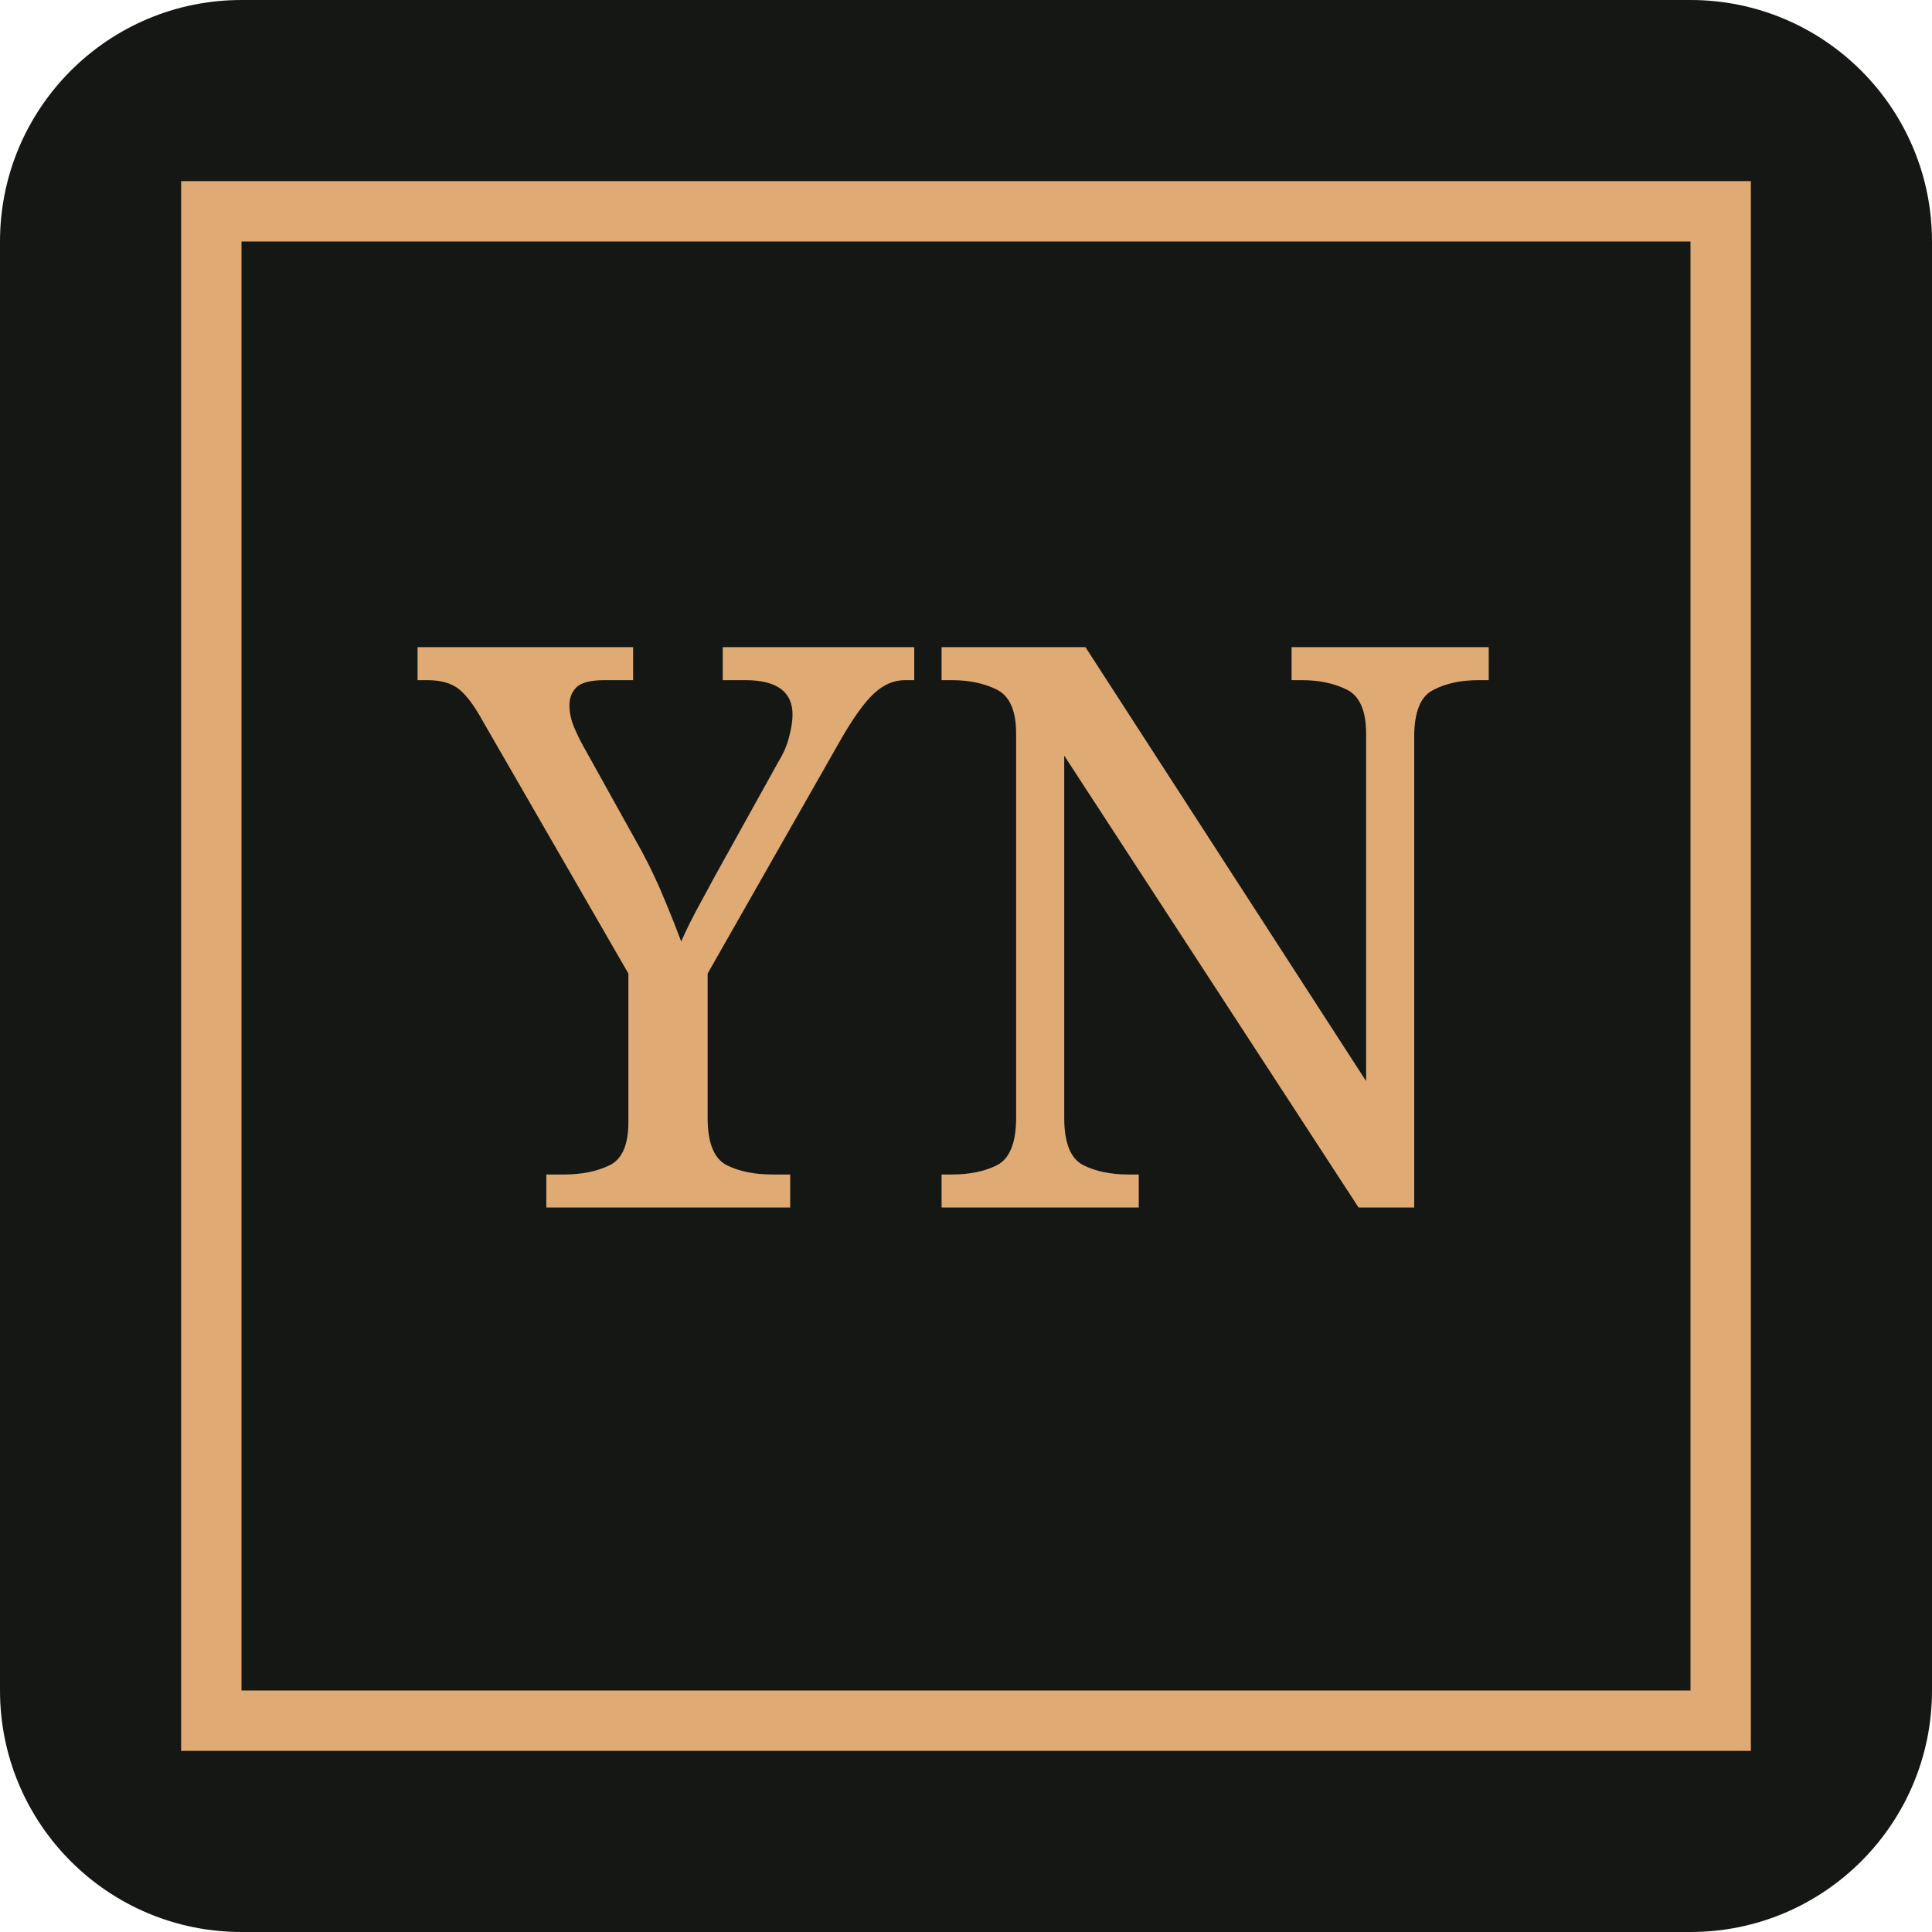
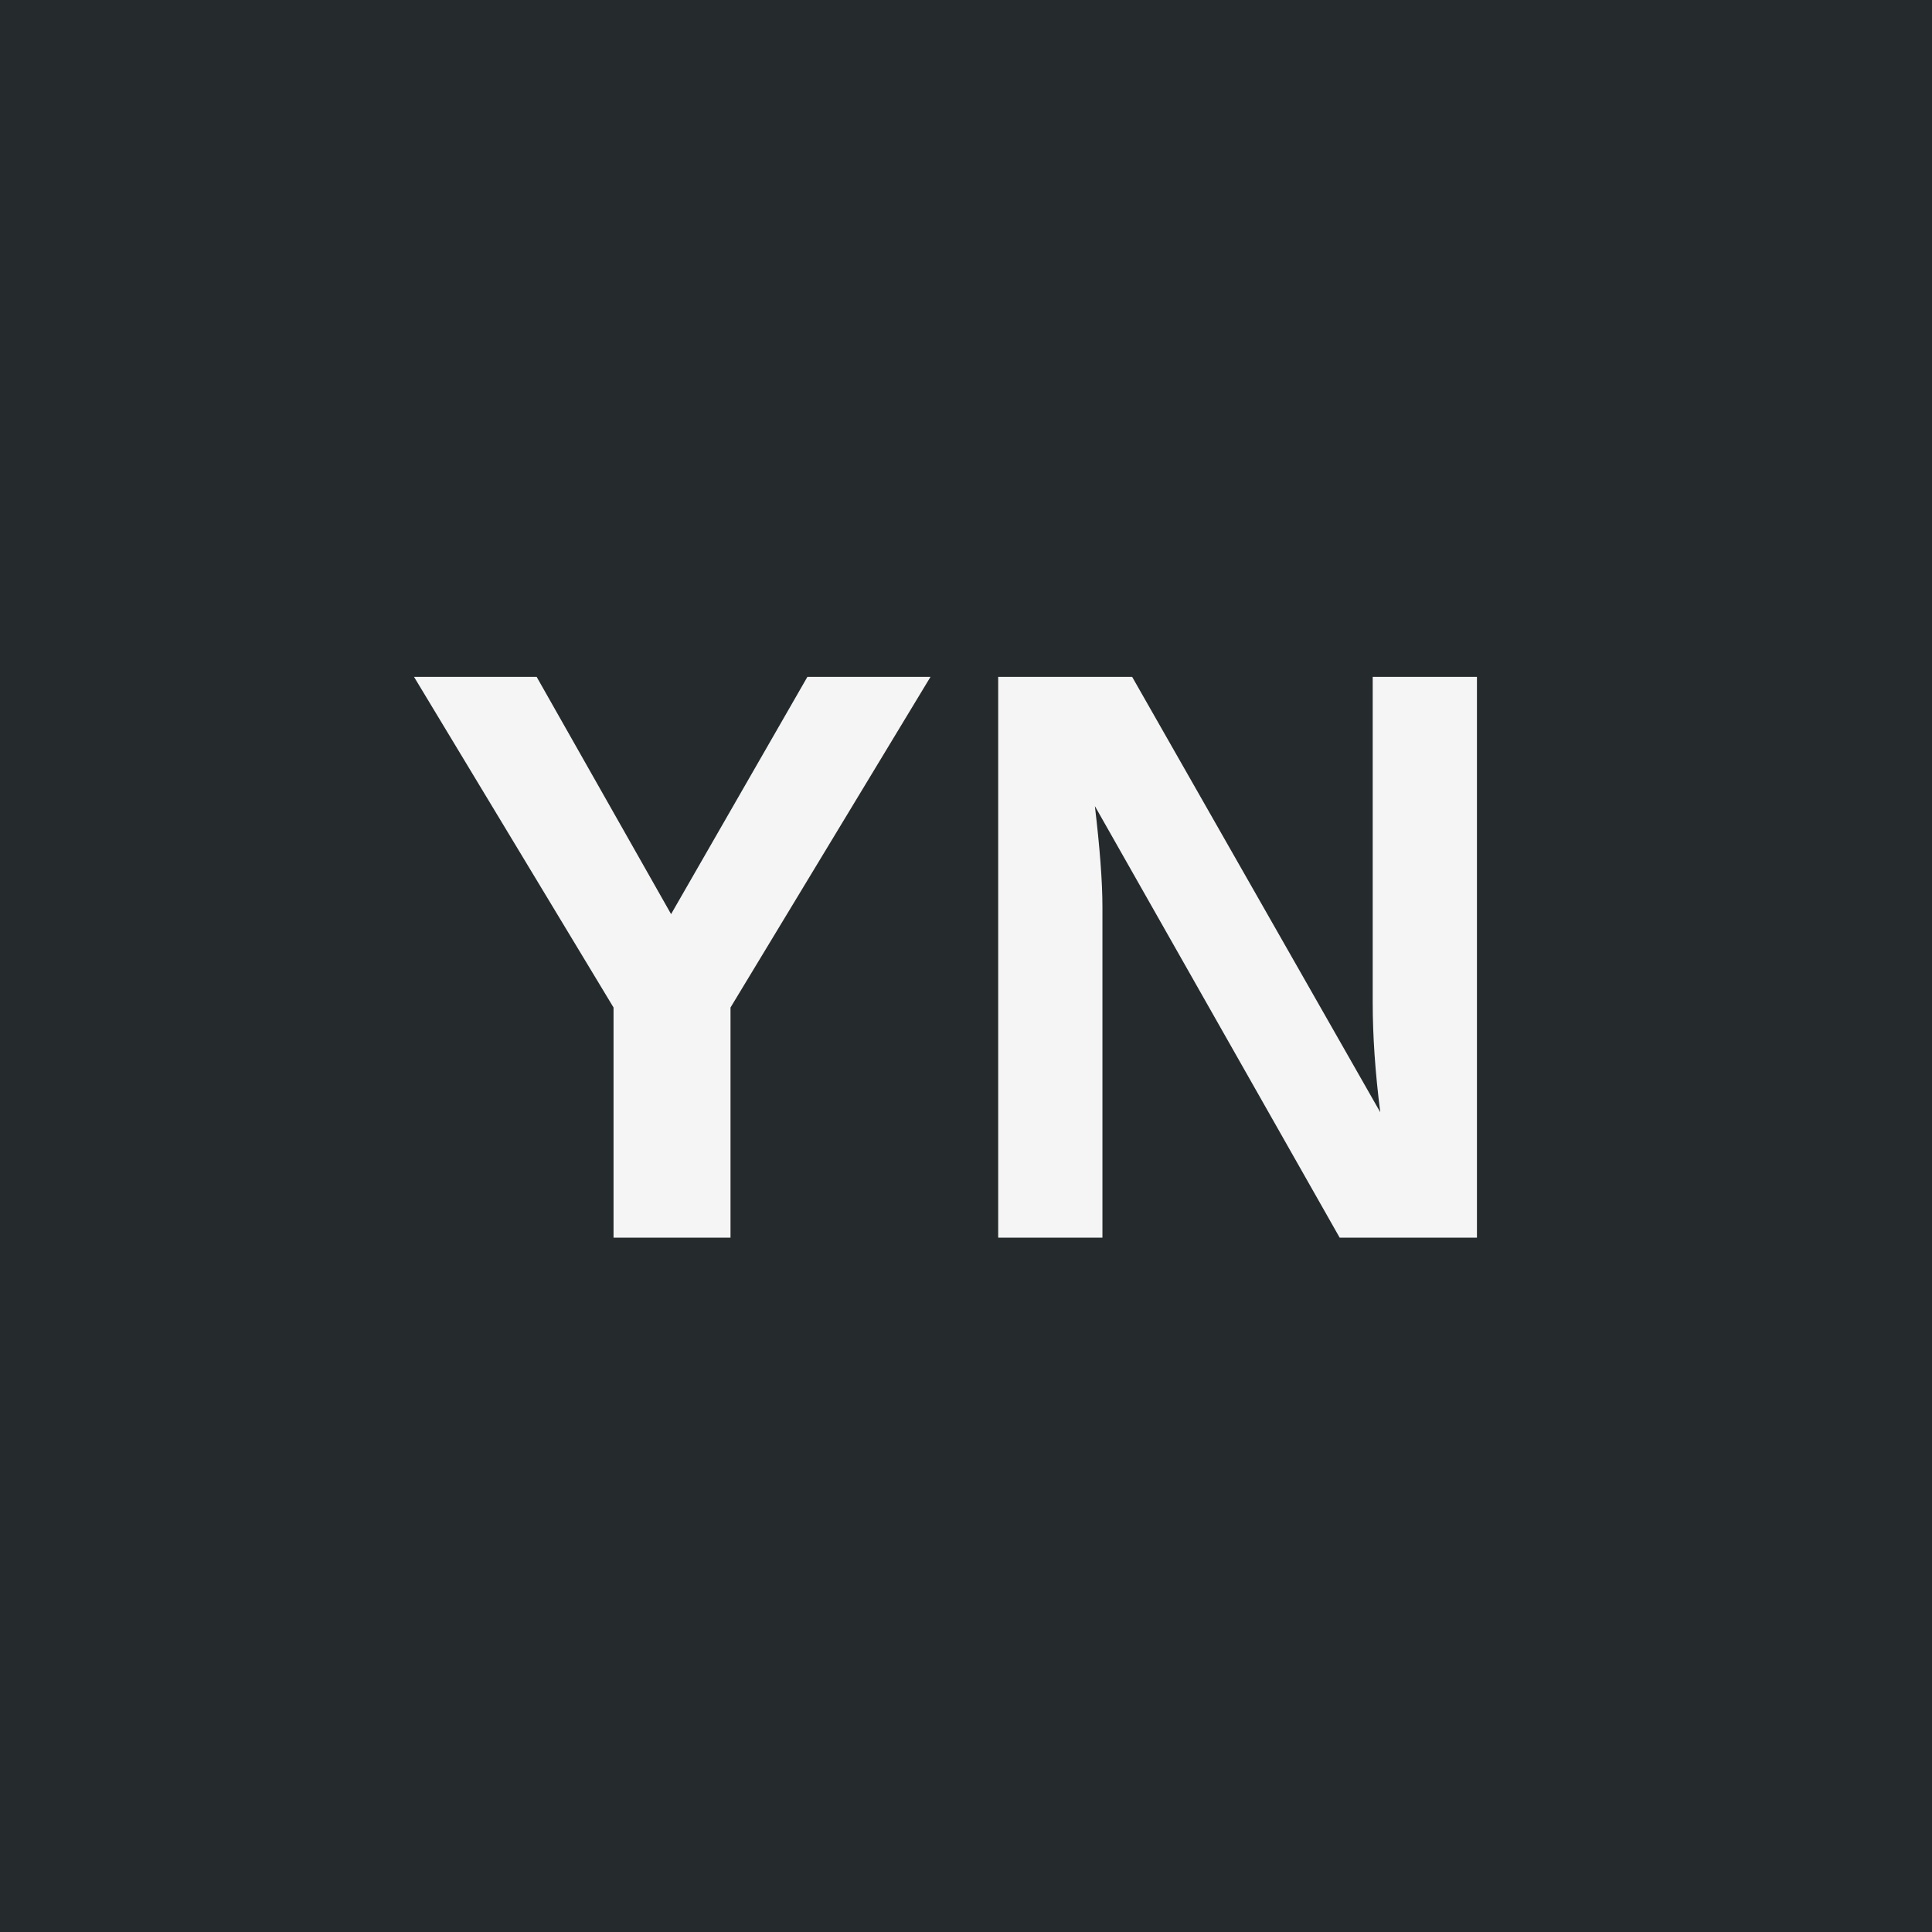
<svg xmlns="http://www.w3.org/2000/svg" viewBox="0 0 64 64">
-   <rect width="64" height="64" rx="8" fill="#151714" />
-   <rect x="7" y="7" width="50" height="50" fill="none" stroke="#dfaa73" stroke-width="2" />
-   <text x="32" y="40" text-anchor="middle" font-family="Georgia,serif" font-size="26" fill="#dfaa73">YN</text>
+   <rect width="64" height="64" fill="#252a2d" />
+   <text x="32" y="41" text-anchor="middle" font-family="Arial,sans-serif" font-size="27" font-weight="600" fill="#f4f5f4">YN</text>
</svg>
